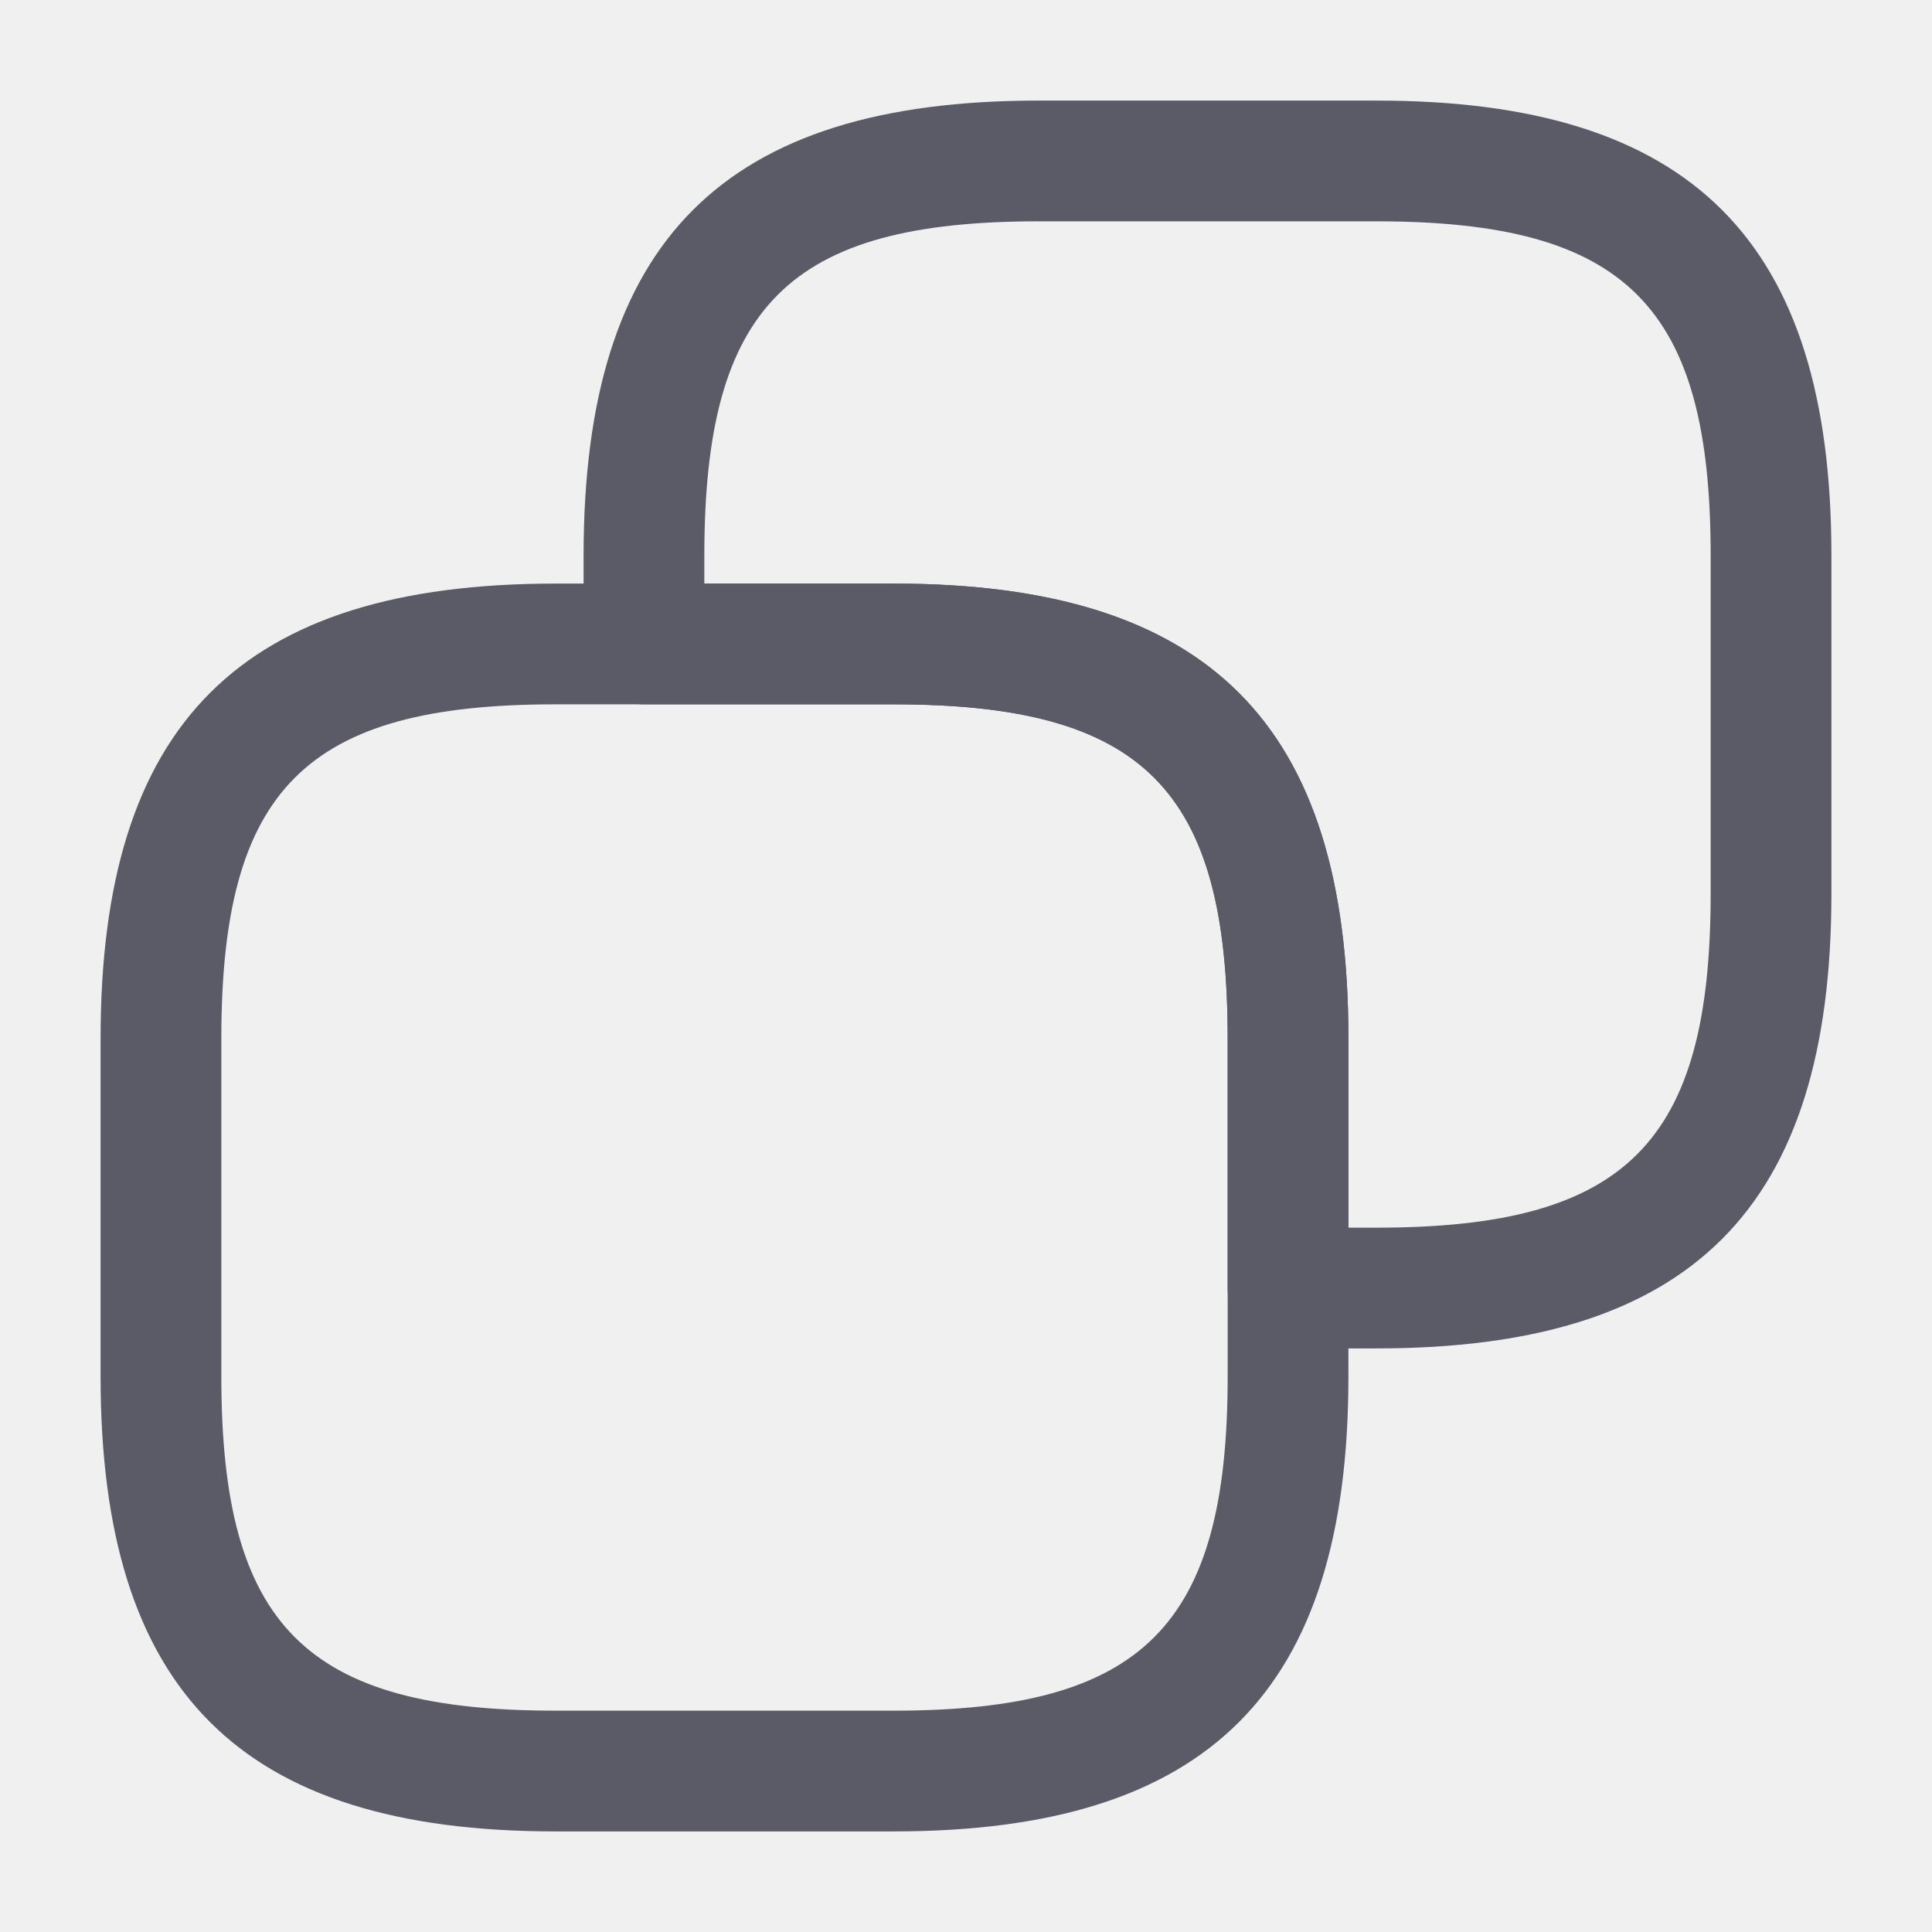
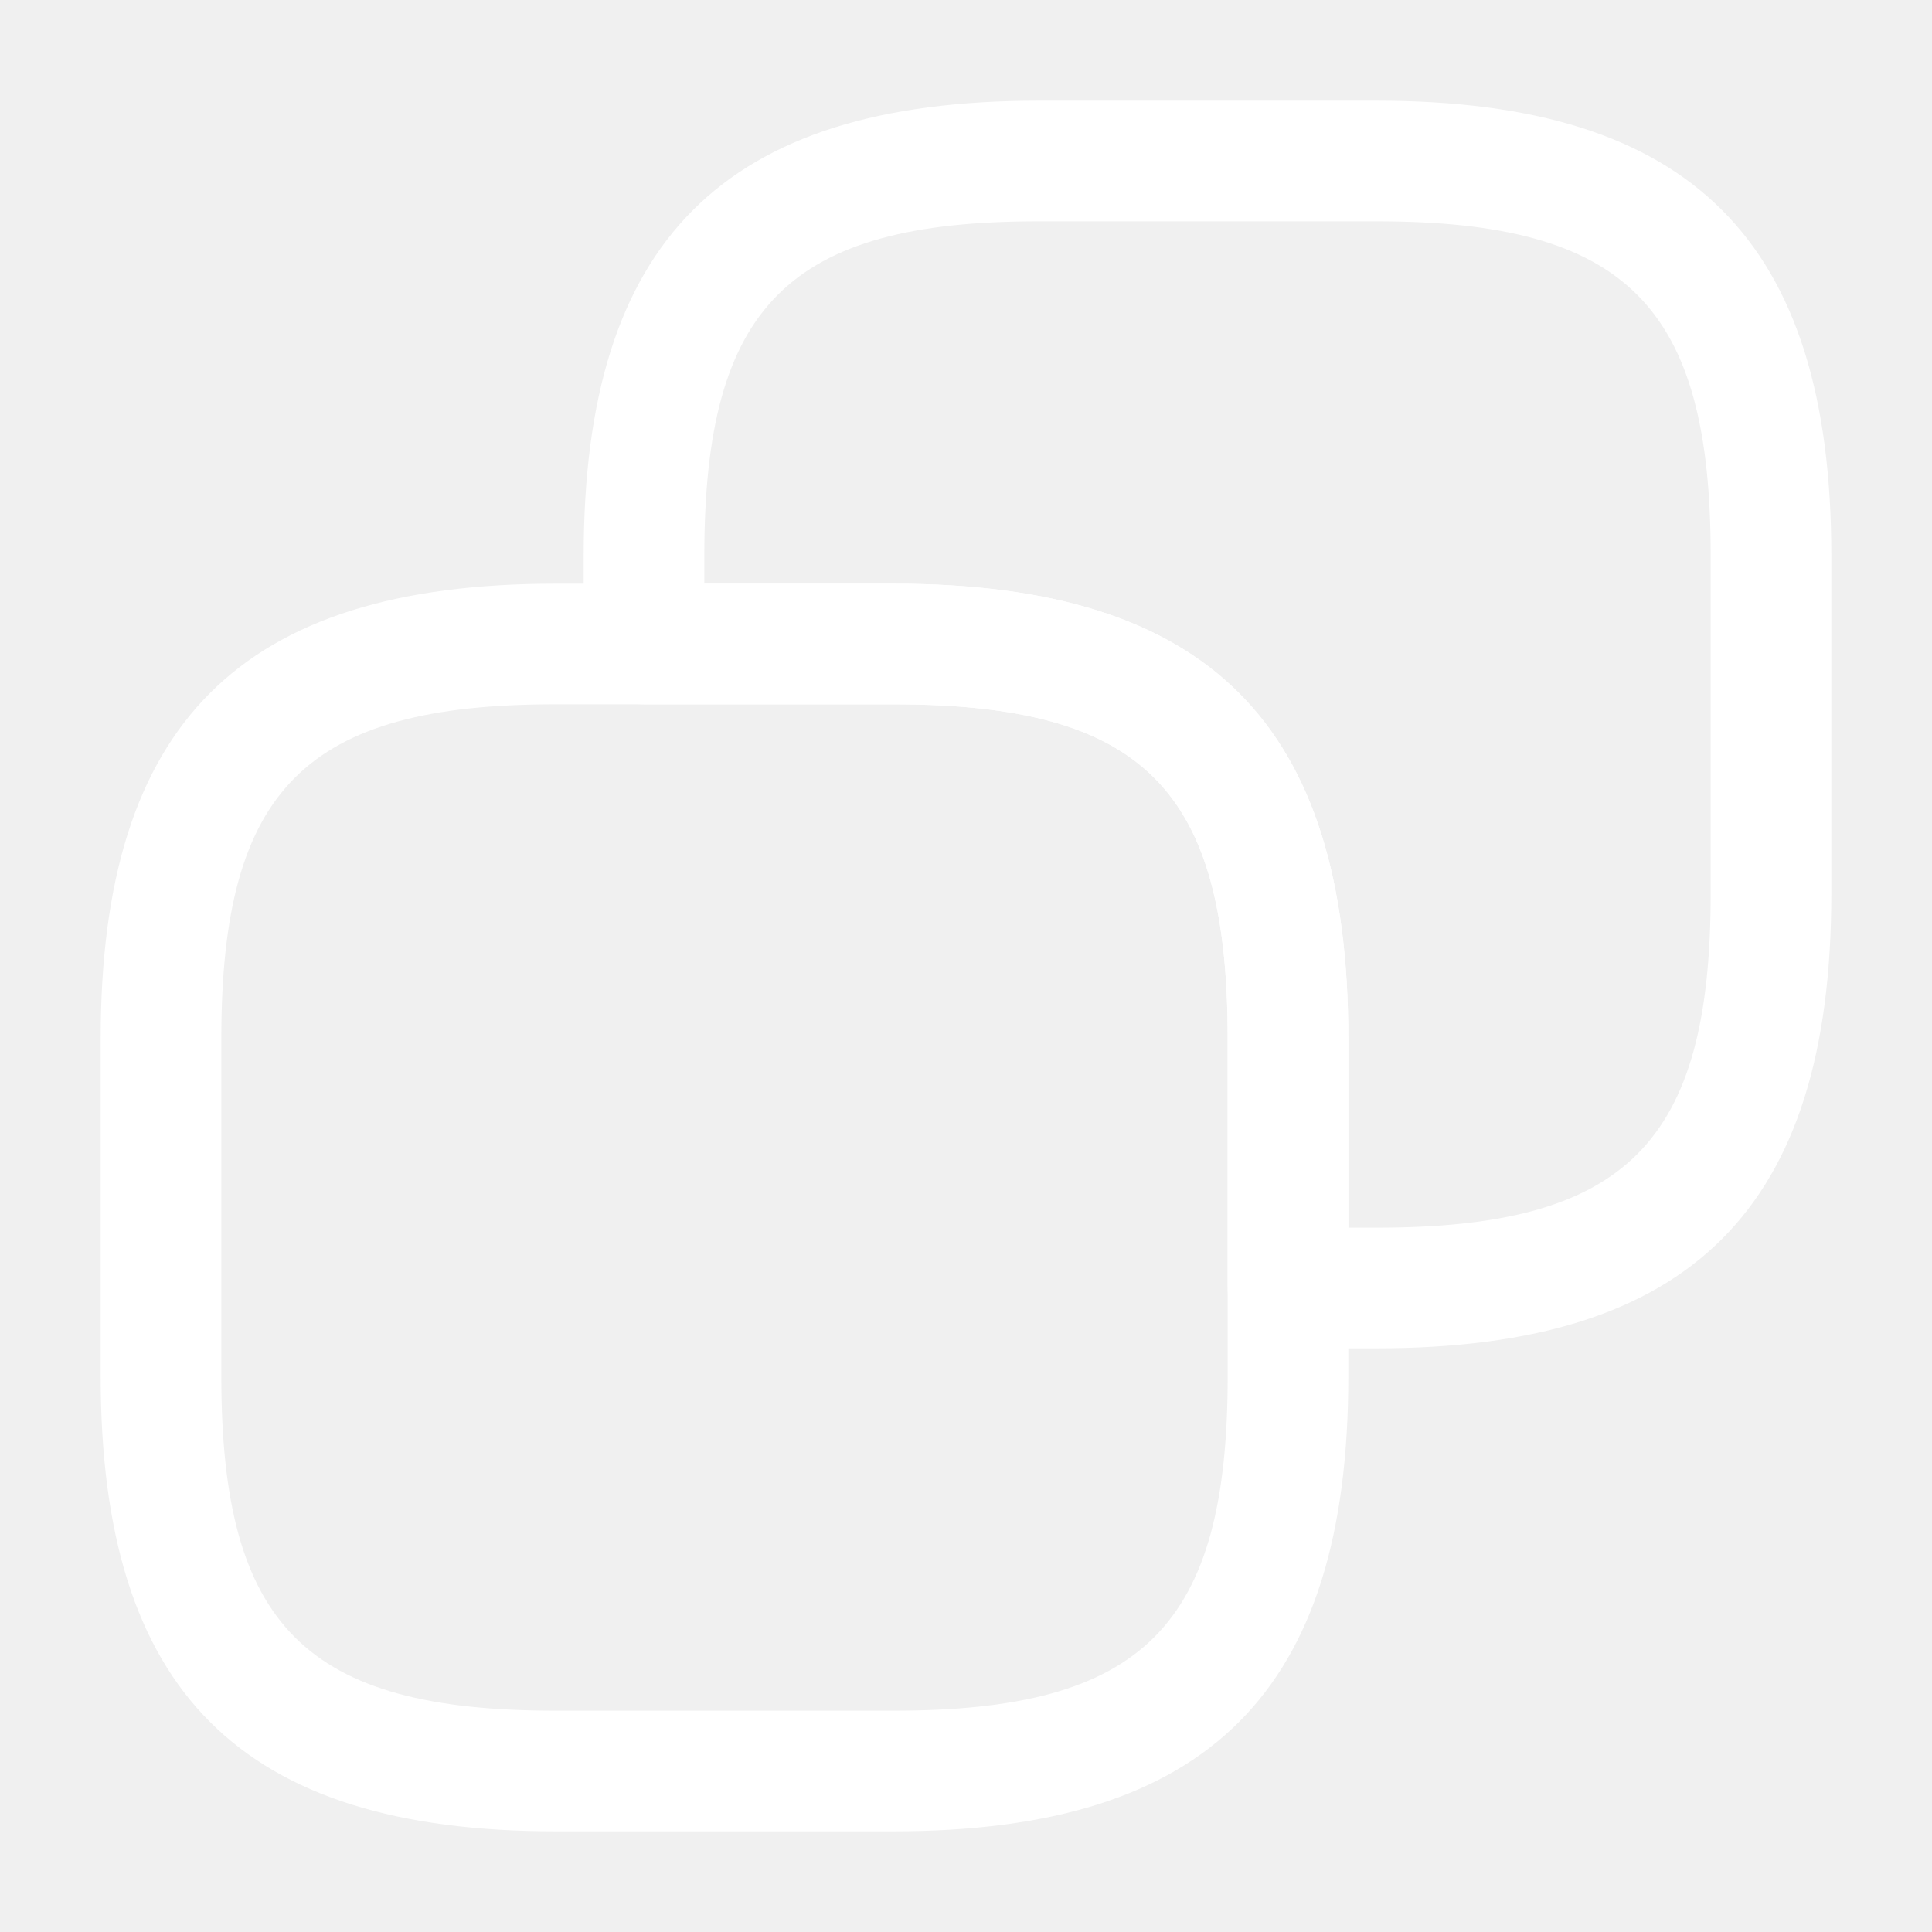
- <svg xmlns="http://www.w3.org/2000/svg" width="16" height="16" viewBox="0 0 16 16" fill="none">
-   <path d="M7.4 15.167H4.6C1.993 15.167 0.833 14.007 0.833 11.4V8.6C0.833 5.993 1.993 4.833 4.6 4.833H7.4C10.007 4.833 11.167 5.993 11.167 8.6V11.4C11.167 14.007 10.007 15.167 7.4 15.167ZM4.6 5.833C2.533 5.833 1.833 6.533 1.833 8.6V11.4C1.833 13.467 2.533 14.167 4.6 14.167H7.4C9.467 14.167 10.167 13.467 10.167 11.4V8.6C10.167 6.533 9.467 5.833 7.4 5.833H4.6V5.833Z" fill="#5B5B67" />
-   <path d="M11.4 11.167H10.667C10.393 11.167 10.167 10.94 10.167 10.667V8.6C10.167 6.533 9.467 5.833 7.4 5.833H5.333C5.06 5.833 4.833 5.607 4.833 5.333V4.6C4.833 1.993 5.993 0.833 8.6 0.833H11.4C14.007 0.833 15.167 1.993 15.167 4.6V7.4C15.167 10.007 14.007 11.167 11.4 11.167ZM11.167 10.167H11.4C13.467 10.167 14.167 9.467 14.167 7.4V4.6C14.167 2.533 13.467 1.833 11.4 1.833H8.6C6.533 1.833 5.833 2.533 5.833 4.6V4.833H7.4C10.007 4.833 11.167 5.993 11.167 8.6V10.167Z" fill="#5B5B67" />
+ <svg xmlns="http://www.w3.org/2000/svg" width="18" height="18" viewBox="0 0 18 18" fill="none">
+   <path d="M8.325 17.062H5.175C2.243 17.062 0.938 15.758 0.938 12.825V9.675C0.938 6.742 2.243 5.438 5.175 5.438H8.325C11.258 5.438 12.562 6.742 12.562 9.675V12.825C12.562 15.758 11.258 17.062 8.325 17.062ZM5.175 6.562C2.85 6.562 2.062 7.35 2.062 9.675V12.825C2.062 15.15 2.85 15.938 5.175 15.938H8.325C10.65 15.938 11.438 15.15 11.438 12.825V9.675C11.438 7.35 10.65 6.562 8.325 6.562H5.175V6.562Z" fill="white" />
+   <path d="M12.825 12.562H12C11.693 12.562 11.438 12.307 11.438 12V9.675C11.438 7.35 10.65 6.562 8.325 6.562H6C5.692 6.562 5.438 6.308 5.438 6V5.175C5.438 2.243 6.742 0.938 9.675 0.938H12.825C15.758 0.938 17.062 2.243 17.062 5.175V8.325C17.062 11.258 15.758 12.562 12.825 12.562ZM12.562 11.438H12.825C15.15 11.438 15.938 10.65 15.938 8.325V5.175C15.938 2.85 15.15 2.062 12.825 2.062H9.675C7.35 2.062 6.562 2.85 6.562 5.175V5.438H8.325C11.258 5.438 12.562 6.742 12.562 9.675V11.438Z" fill="white" />
</svg>
